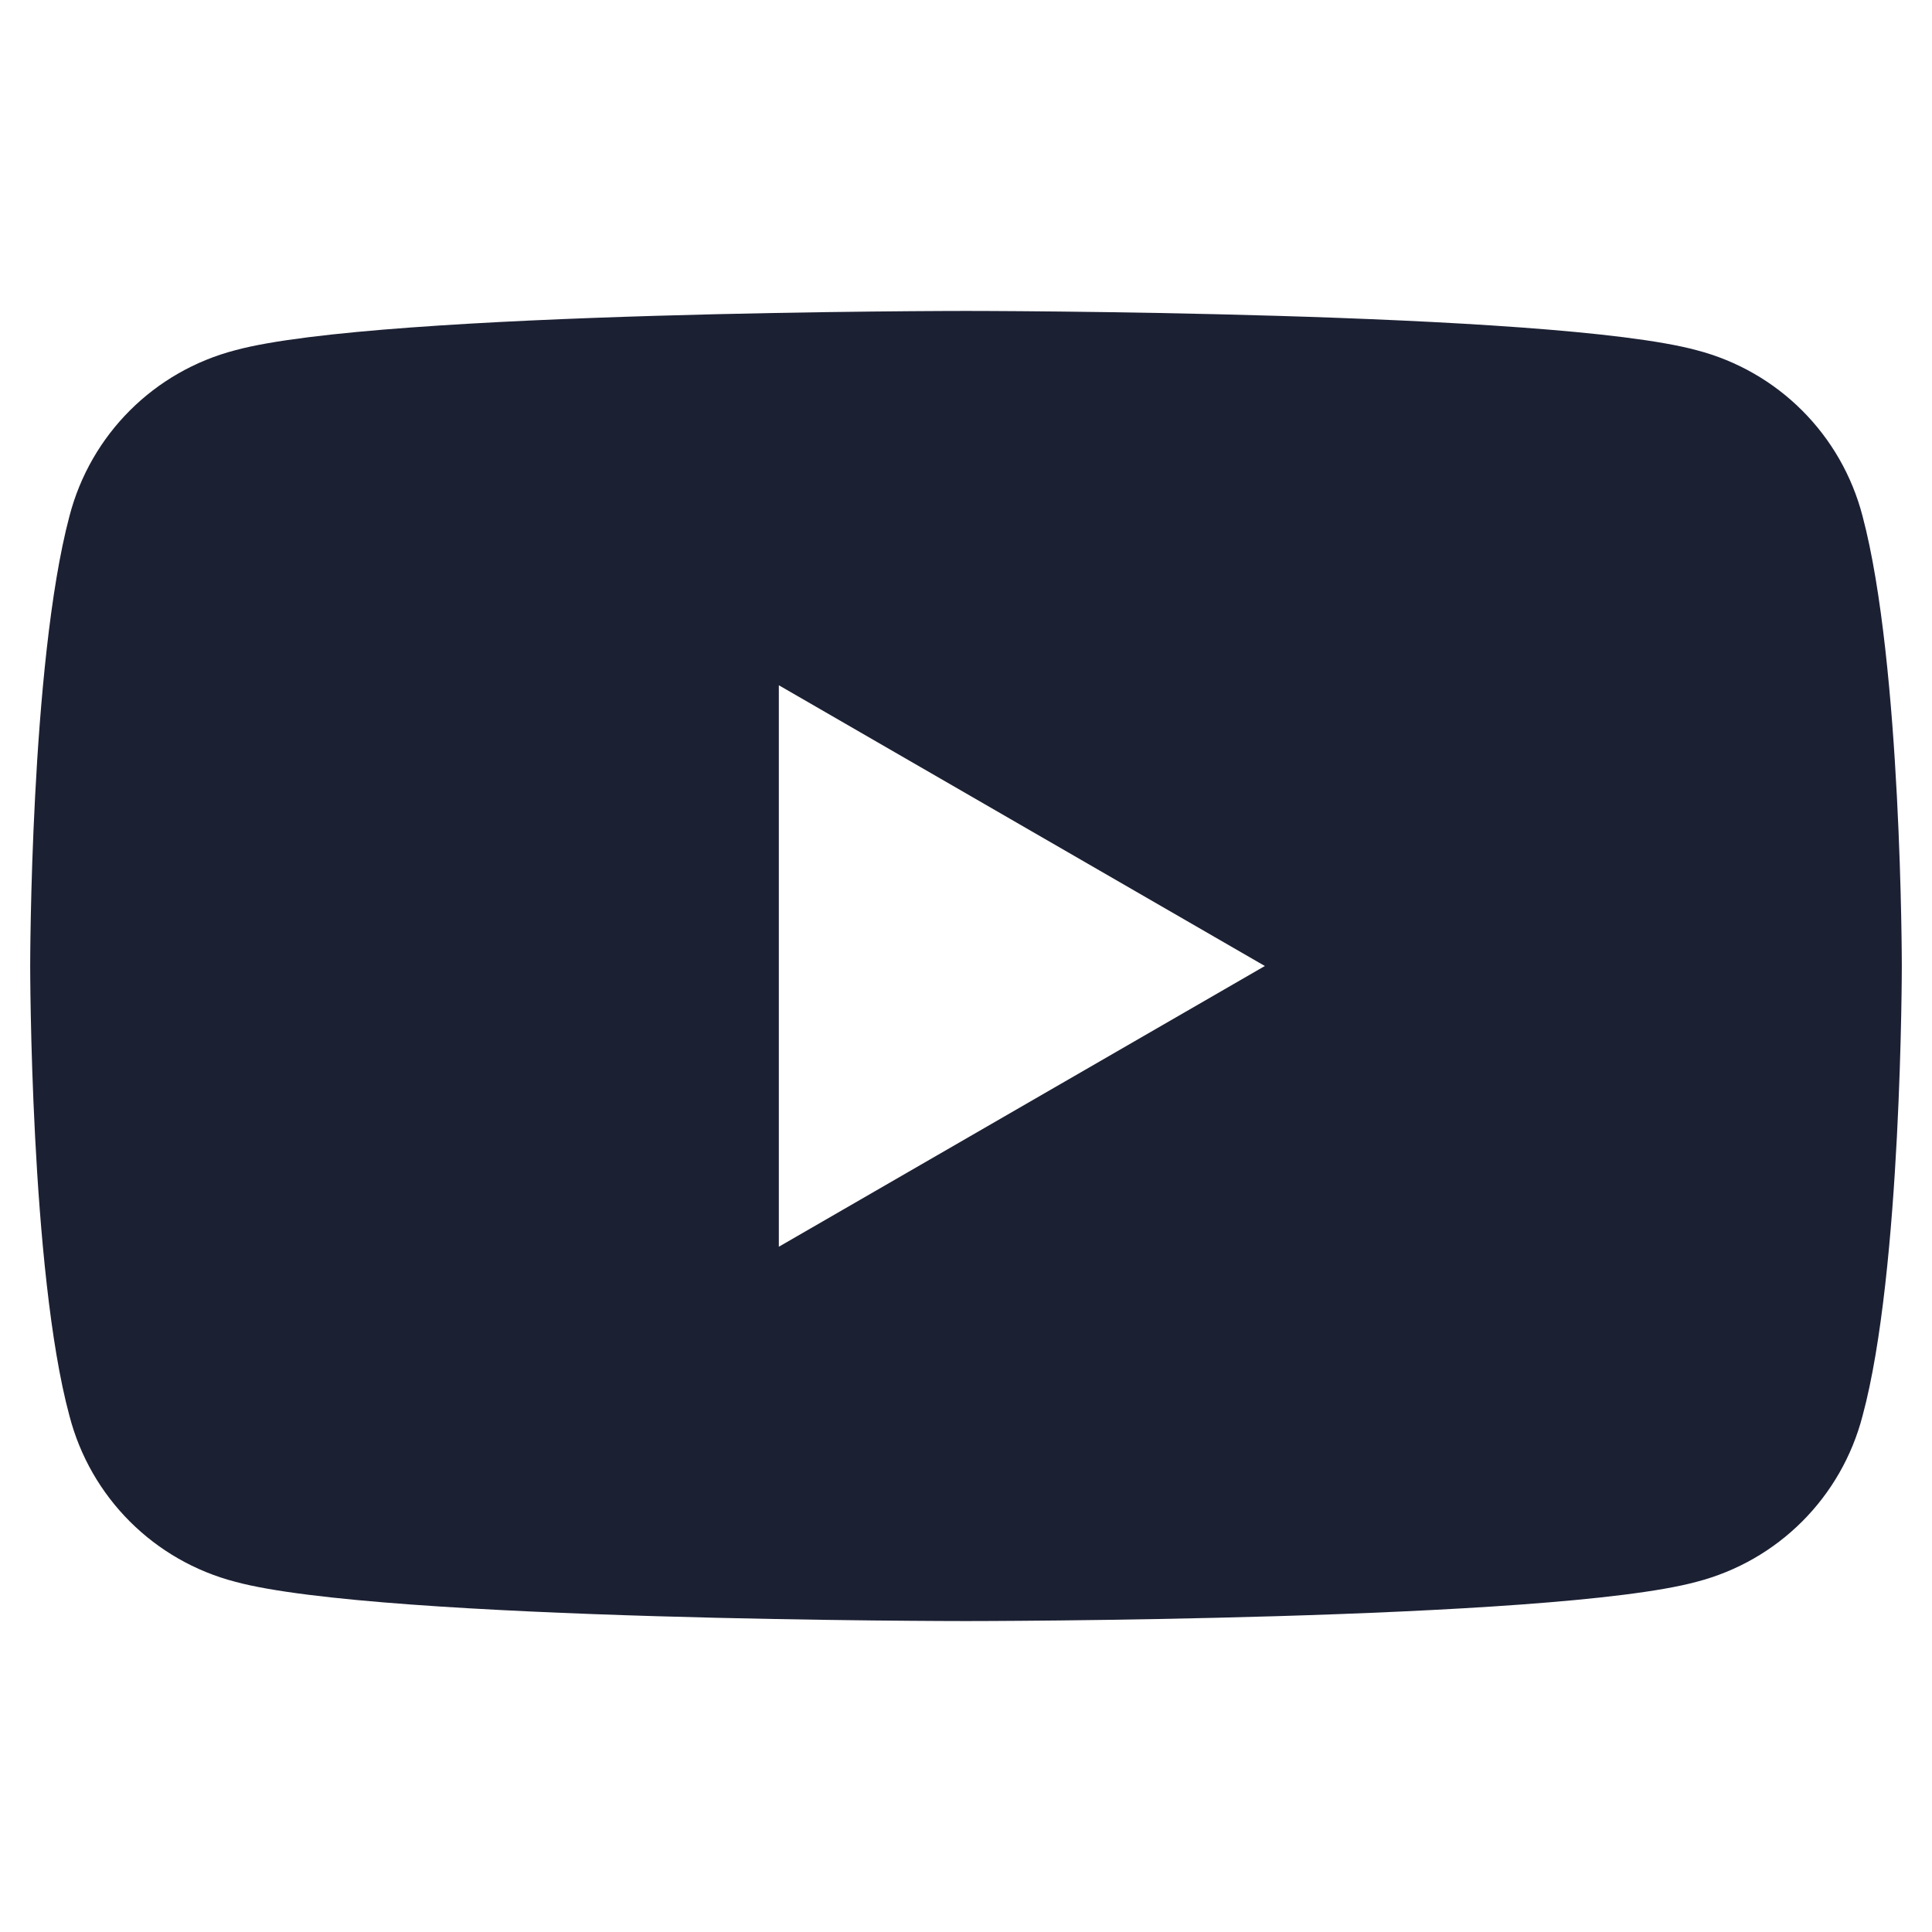
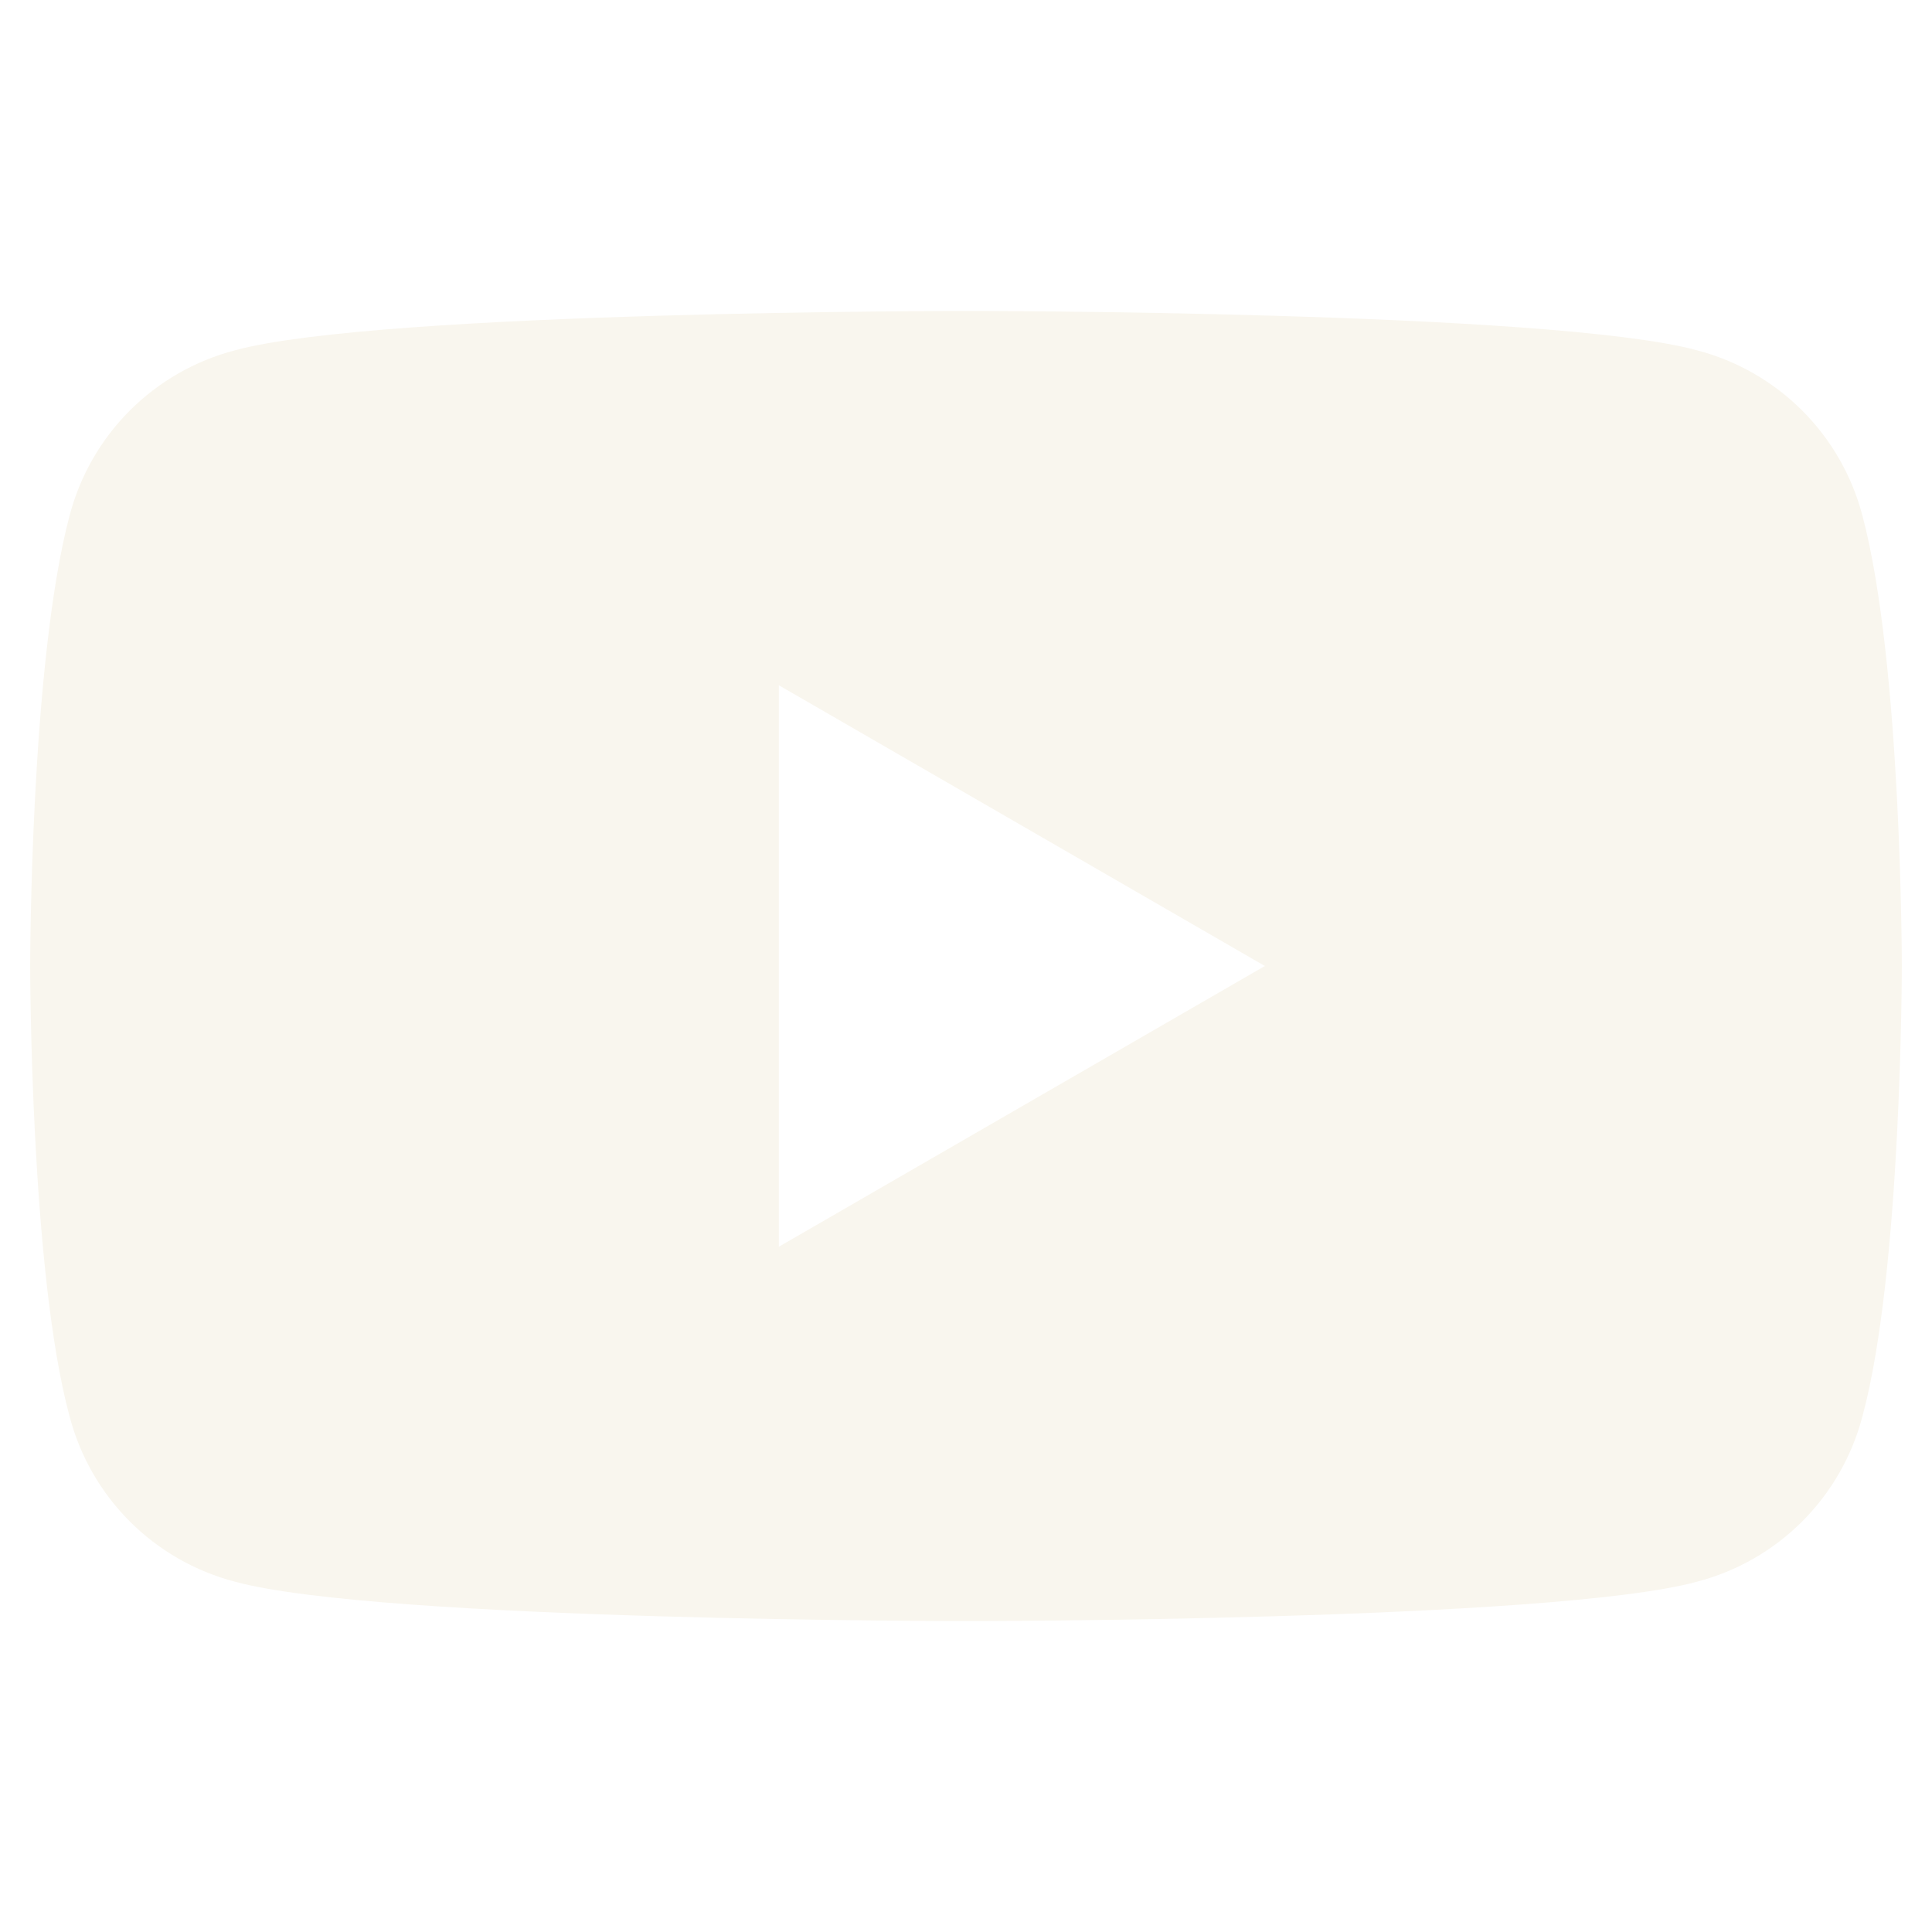
- <svg xmlns="http://www.w3.org/2000/svg" fill="#1C2033" width="96" height="96" viewBox="0 0 64 64">
+ <svg xmlns="http://www.w3.org/2000/svg" fill="#F9F6EE" width="40" height="40" viewBox="0 0 64 64">
  <path d="M61.7 17.1C61 14.4 58.9 12.3 56.2 11.6C51.4 10.3 32 10.3 32 10.3C32 10.3 12.6 10.3 7.8 11.6C5.1 12.3 3 14.4 2.3 17.1C1 22 1 32 1 32C1 32 1 42.1 2.3 46.9C3 49.6 5.1 51.7 7.8 52.4C12.6 53.7 32 53.7 32 53.7C32 53.7 51.4 53.7 56.2 52.4C58.9 51.7 61 49.6 61.7 46.9C63 42.1 63 32 63 32C63 32 63 22 61.7 17.1ZM25.8 41.3V22.7L41.9 32L25.8 41.3Z" />
</svg>
